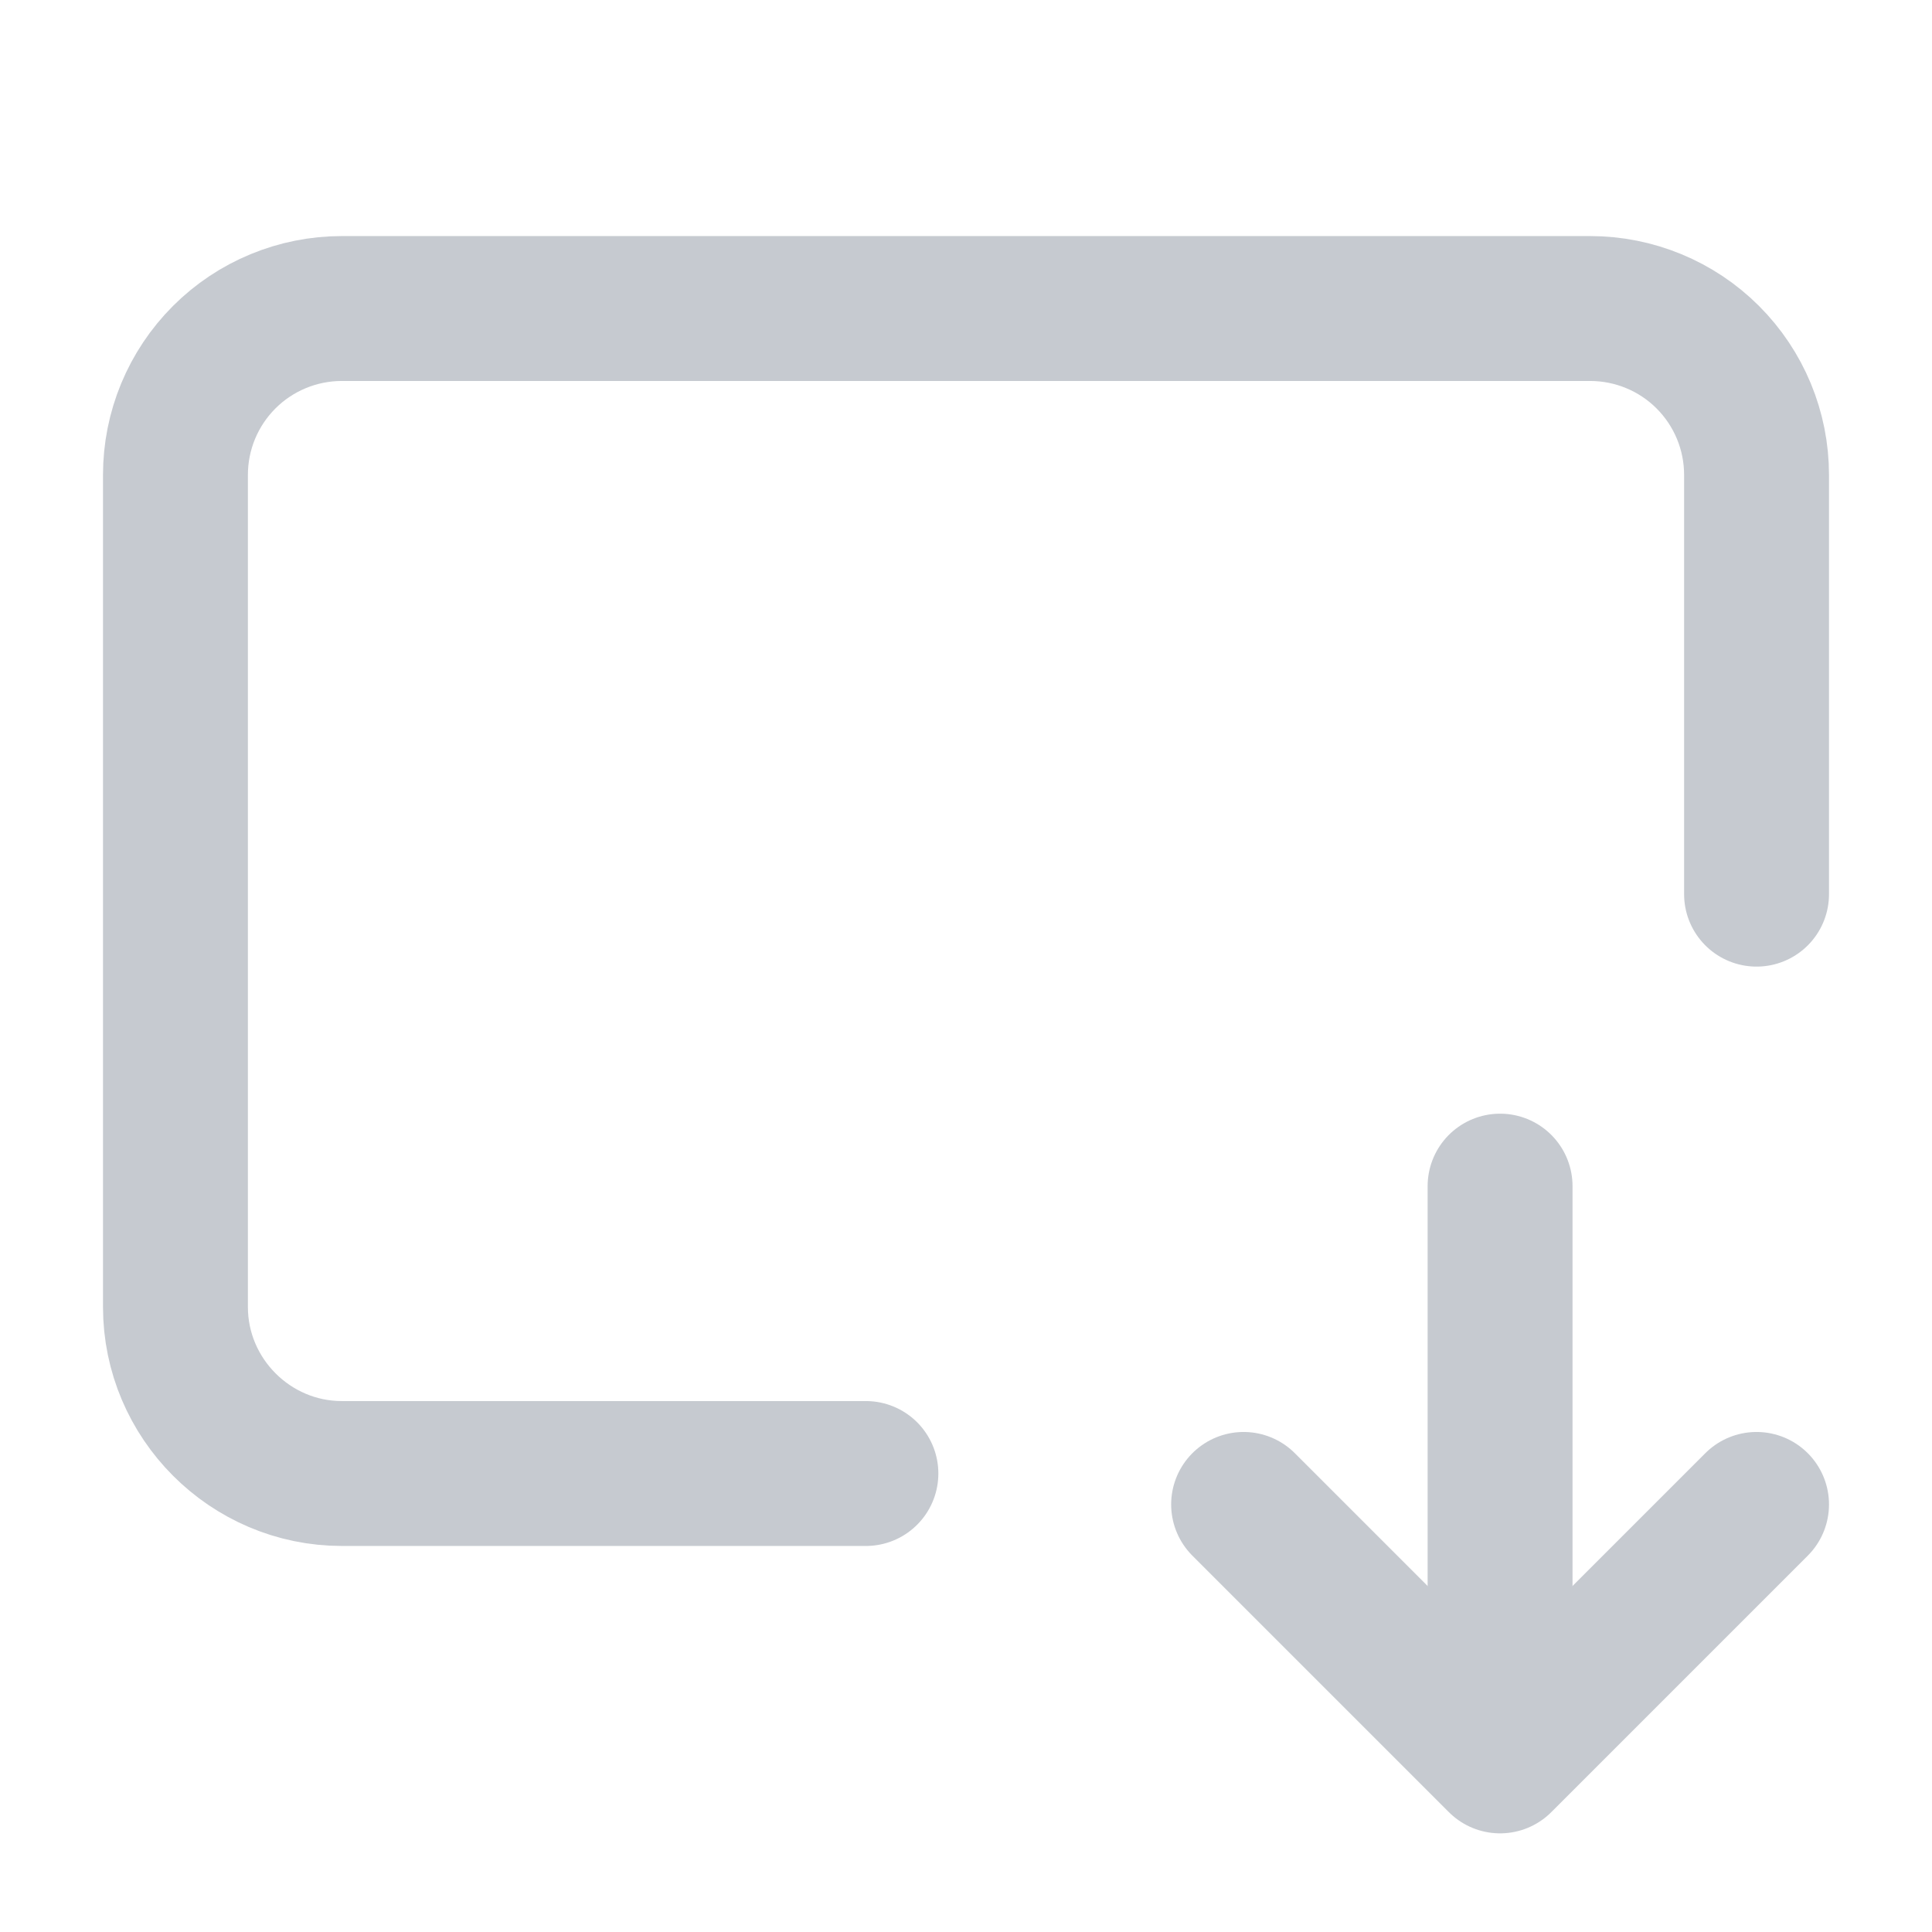
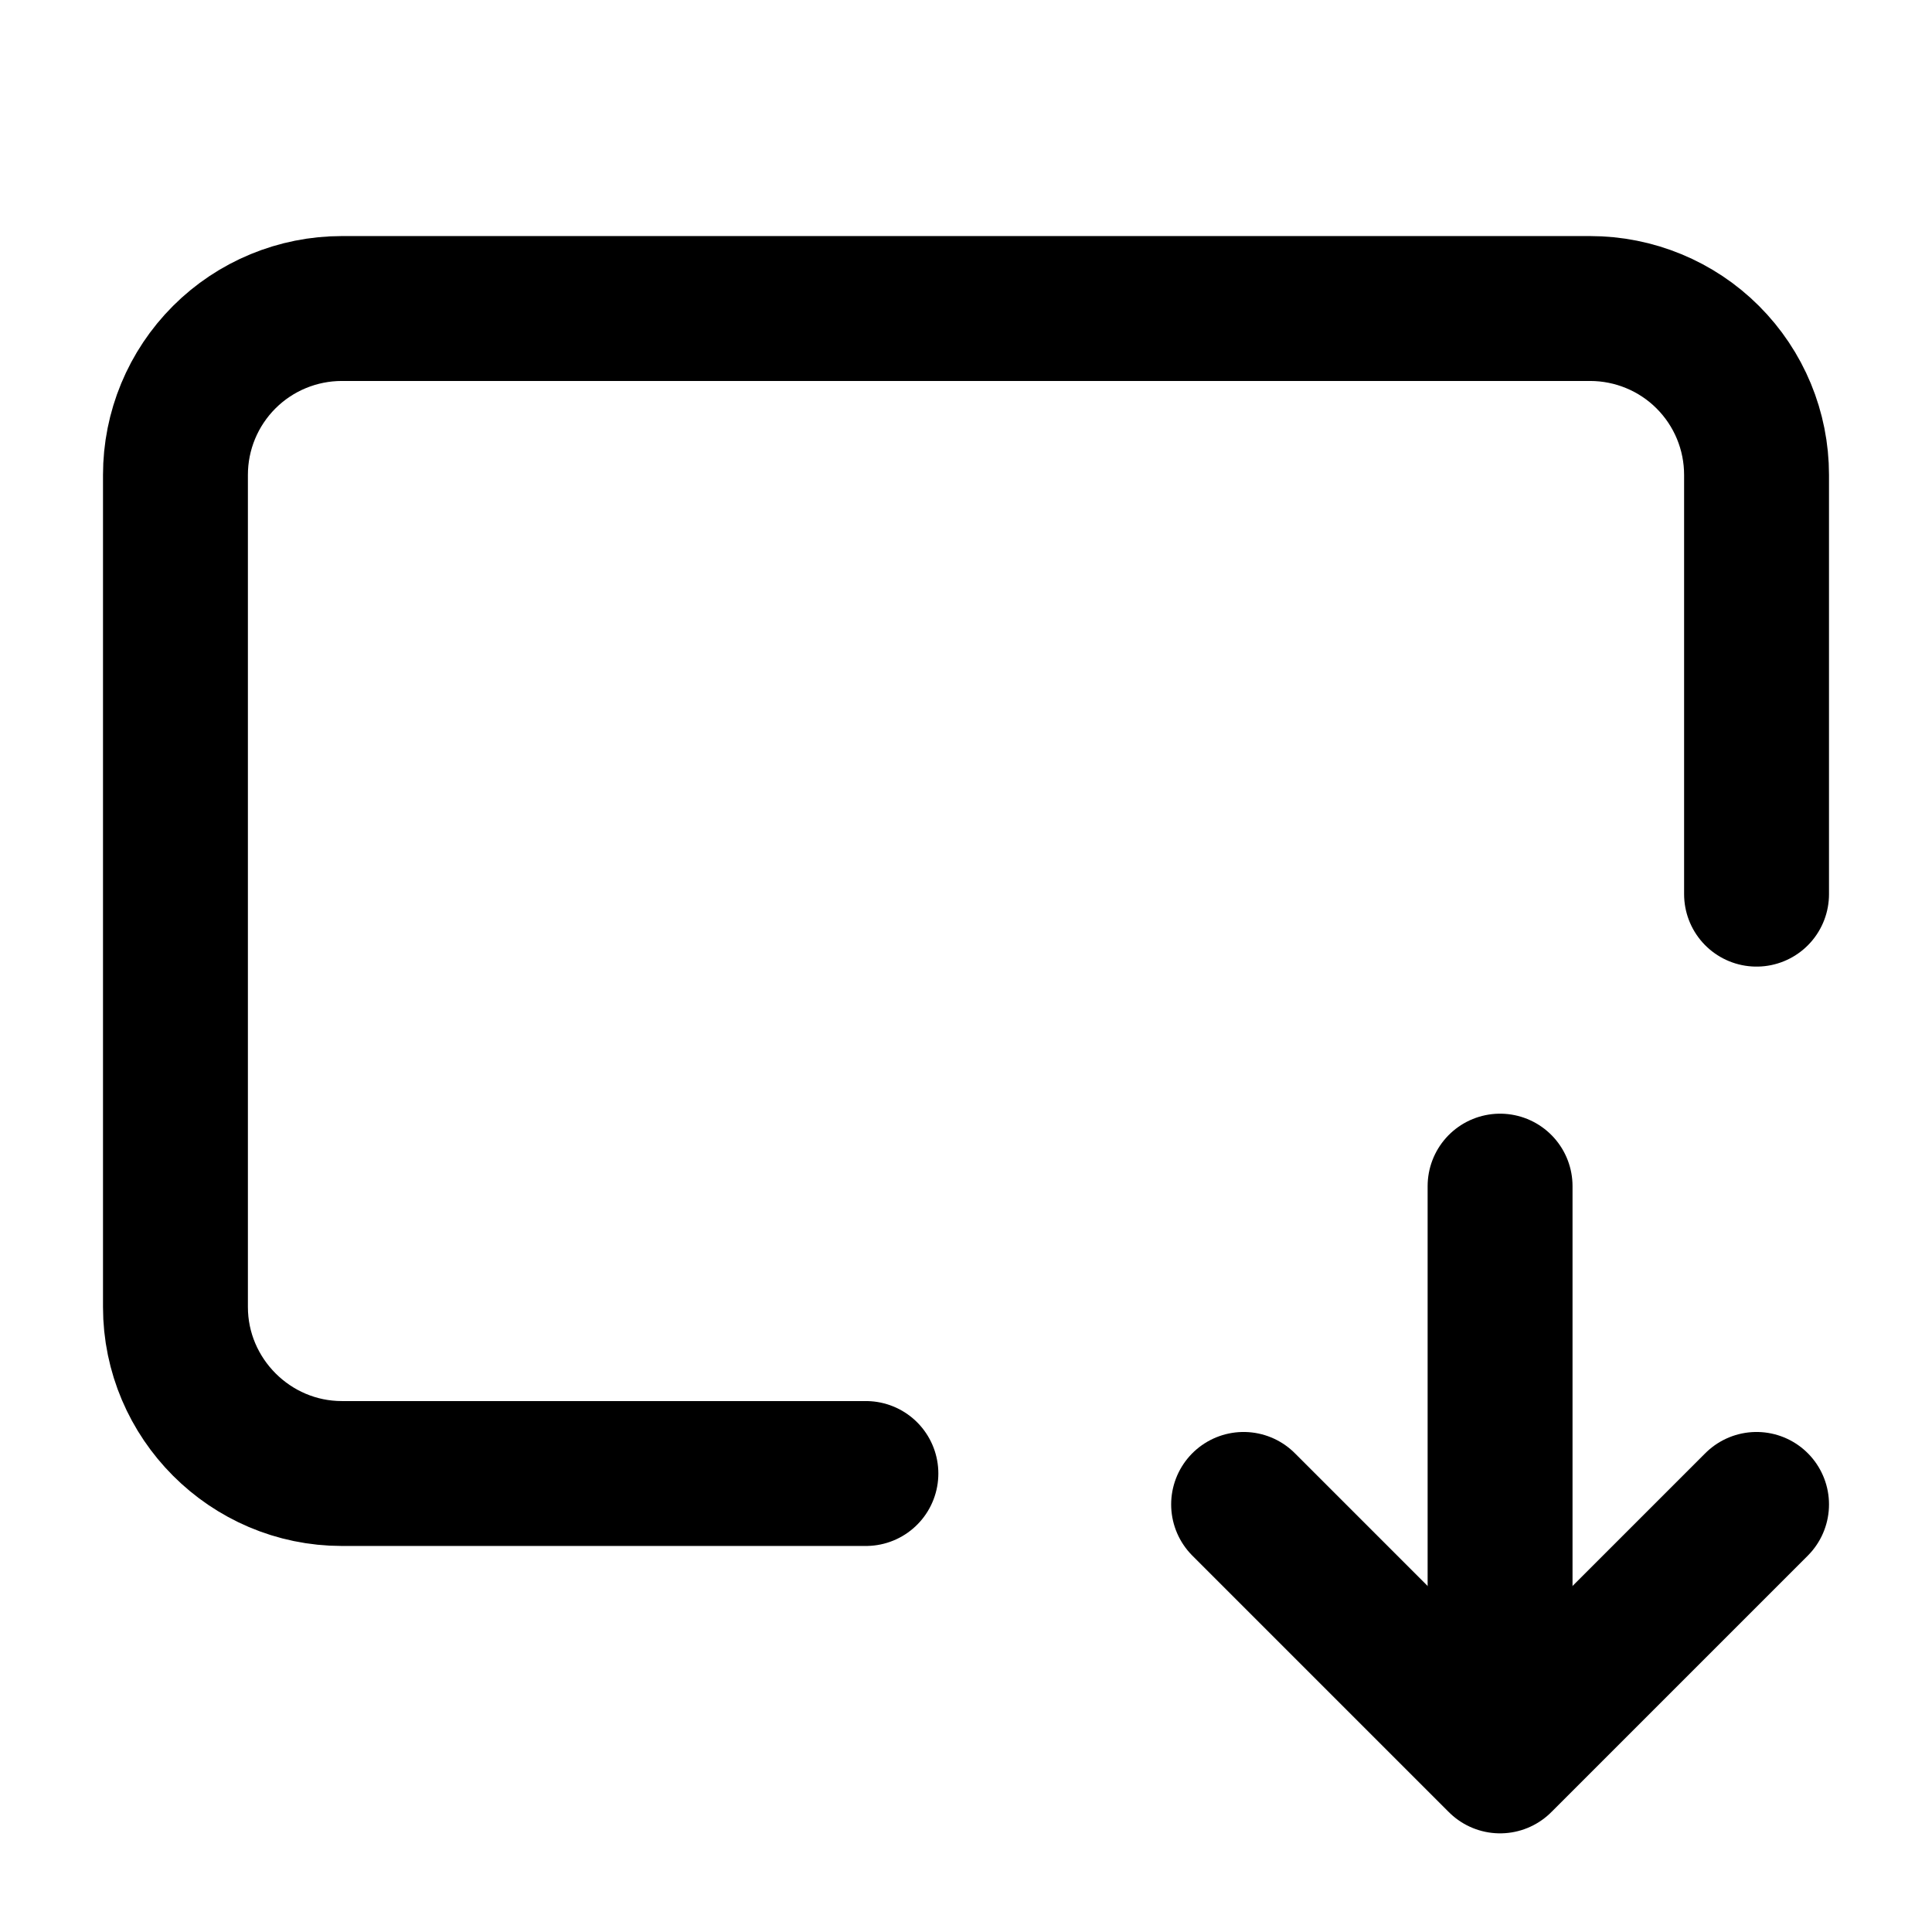
<svg xmlns="http://www.w3.org/2000/svg" width="16" height="16" viewBox="0 0 16 16" fill="none">
-   <path d="M14.547 7.405L14.547 3.933C14.547 3.567 14.402 3.217 14.143 2.958C13.885 2.7 13.534 2.555 13.168 2.555H2.831C2.466 2.555 2.115 2.7 1.857 2.958C1.598 3.217 1.453 3.567 1.453 3.933V10.824C1.453 11.582 2.073 12.203 2.831 12.203H7.171" stroke="#C6CAD0" stroke-width="1.2" stroke-linecap="round" stroke-linejoin="round" />
-   <path d="M12.423 9.823L12.423 14.067" stroke="#C6CAD0" stroke-width="1.2" stroke-linecap="round" stroke-linejoin="round" />
-   <path d="M10.299 12.459L12.423 14.583L14.547 12.459" stroke="#C6CAD0" stroke-width="1.2" stroke-linecap="round" stroke-linejoin="round" />
+   <path d="M14.547 7.405L14.547 3.933C14.547 3.567 14.402 3.217 14.143 2.958C13.885 2.7 13.534 2.555 13.168 2.555H2.831C2.466 2.555 2.115 2.7 1.857 2.958C1.598 3.217 1.453 3.567 1.453 3.933V10.824C1.453 11.582 2.073 12.203 2.831 12.203H7.171" stroke="black" stroke-width="1.2" stroke-linecap="round" stroke-linejoin="round" />
+   <path d="M12.423 9.823L12.423 14.067" stroke="black" stroke-width="1.2" stroke-linecap="round" stroke-linejoin="round" />
+   <path d="M10.299 12.459L12.423 14.583L14.547 12.459" stroke="black" stroke-width="1.2" stroke-linecap="round" stroke-linejoin="round" />
</svg>
